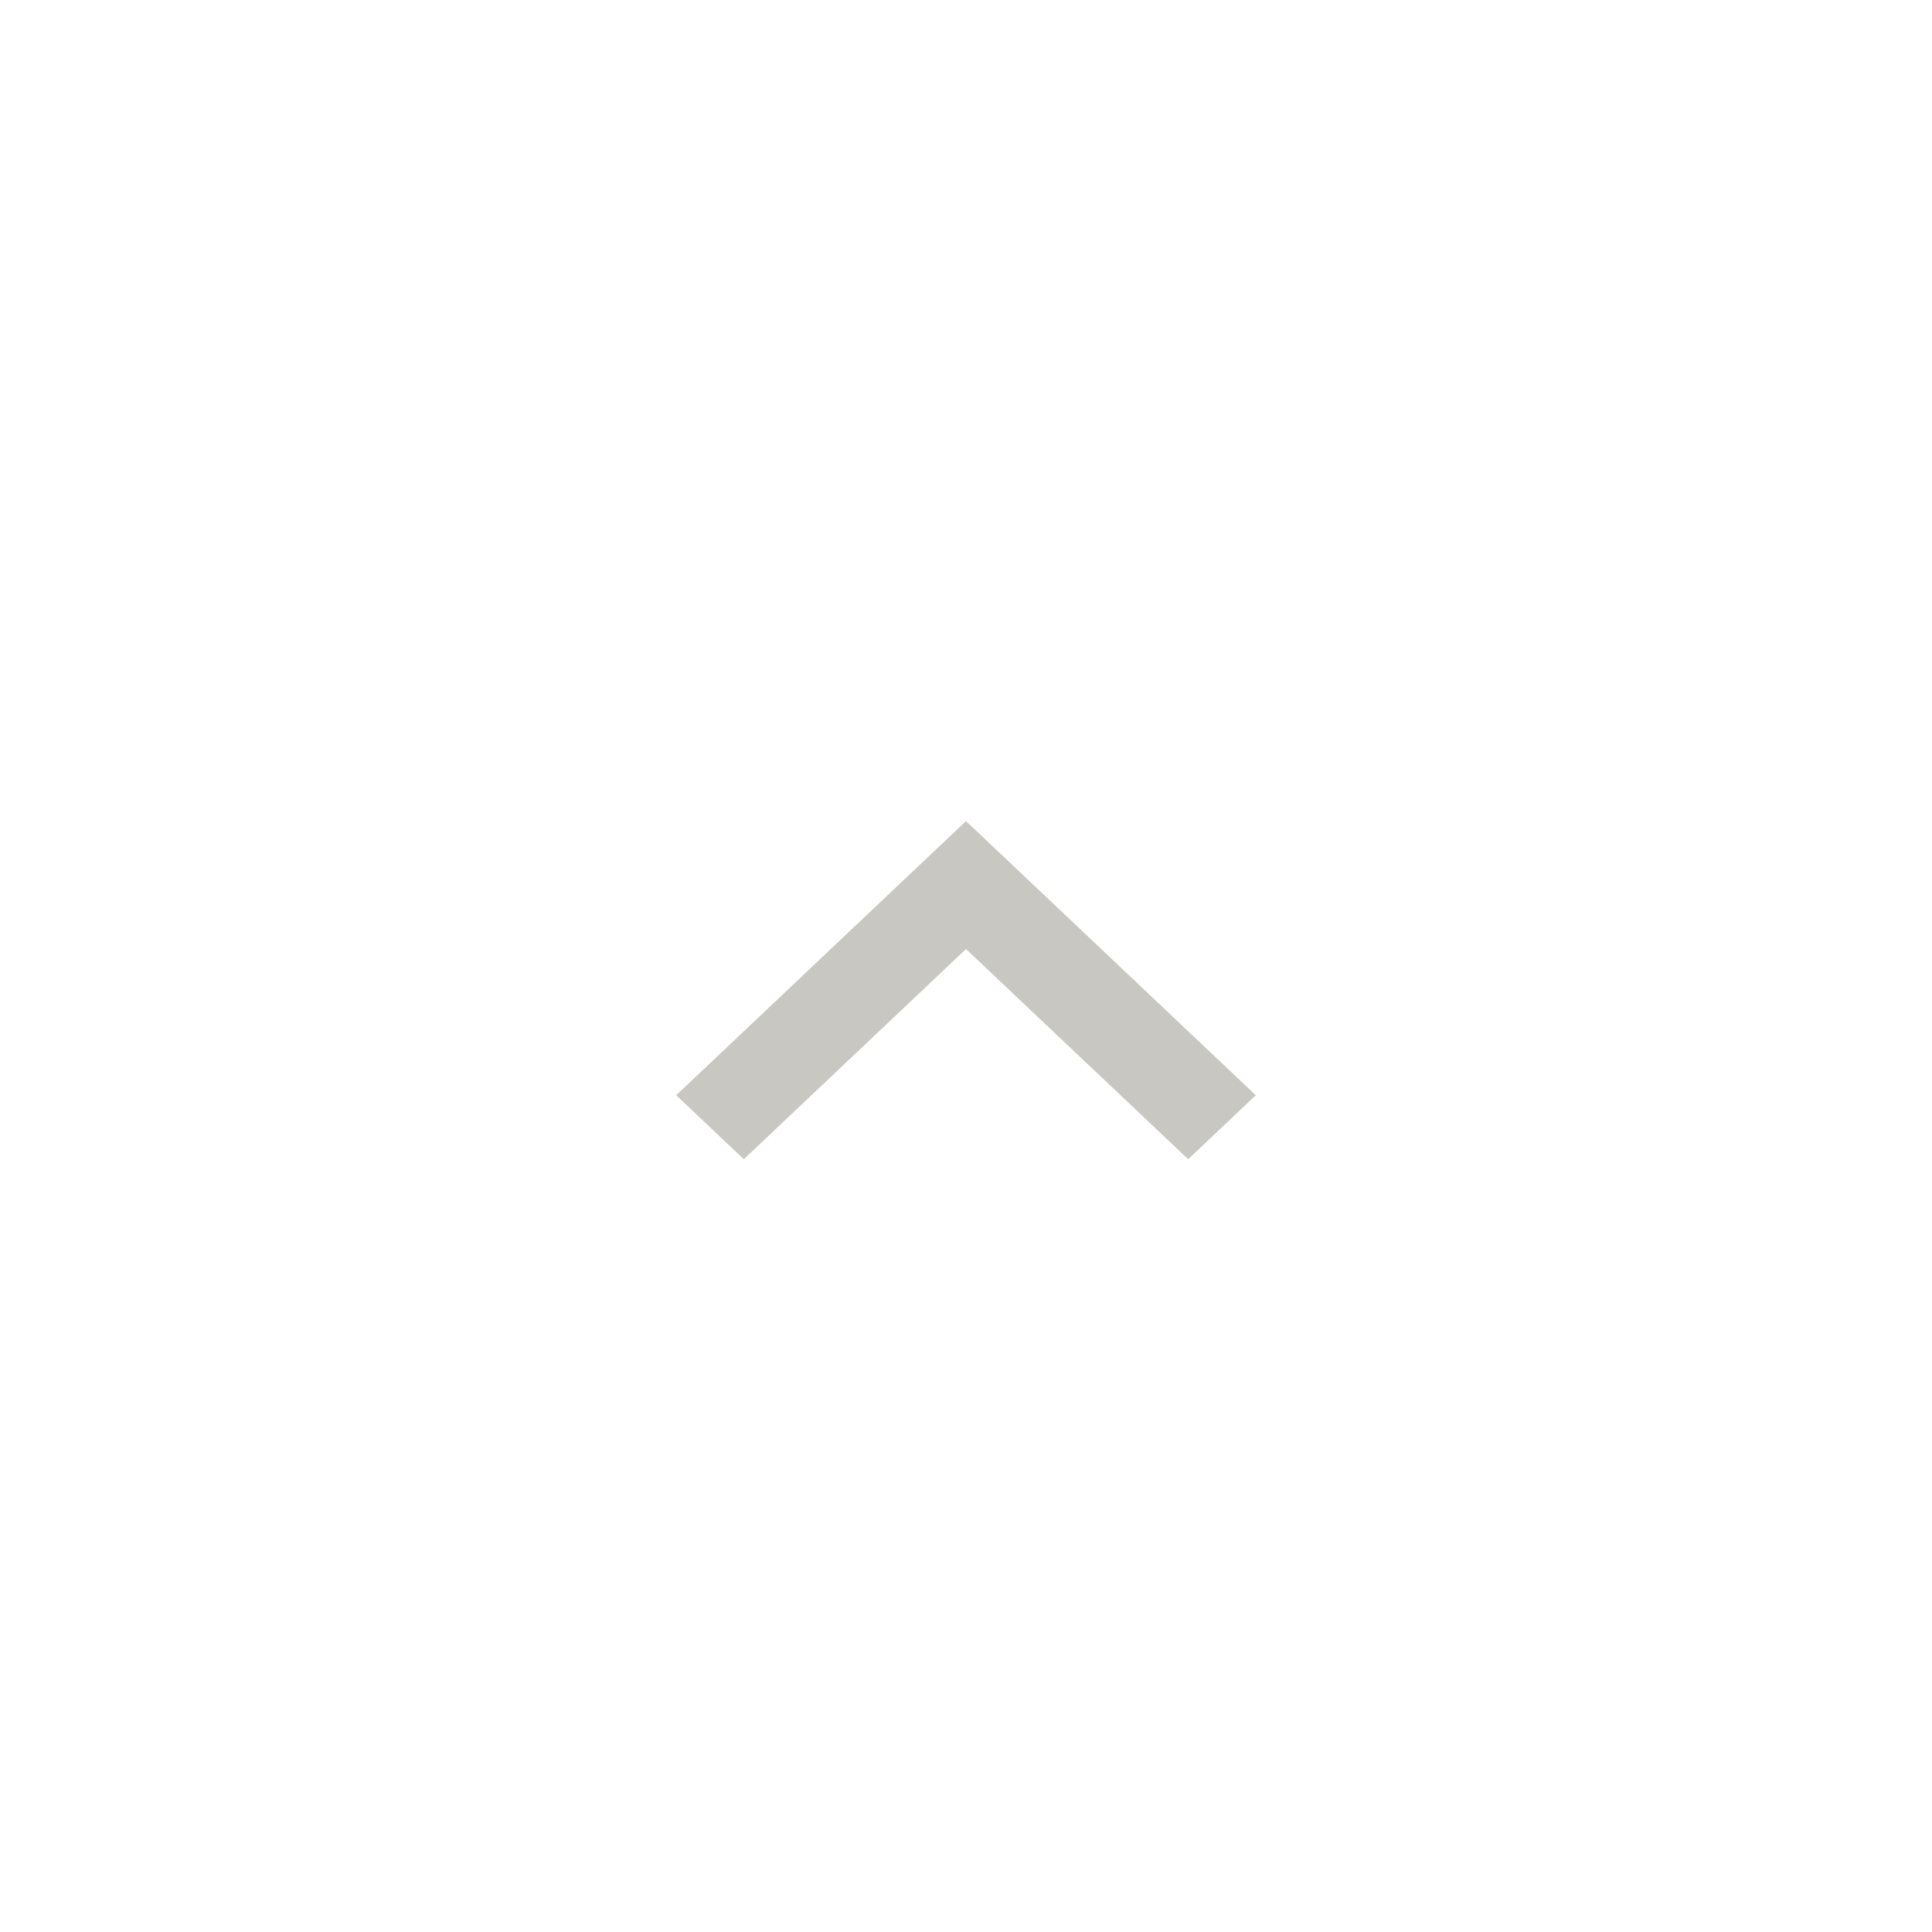
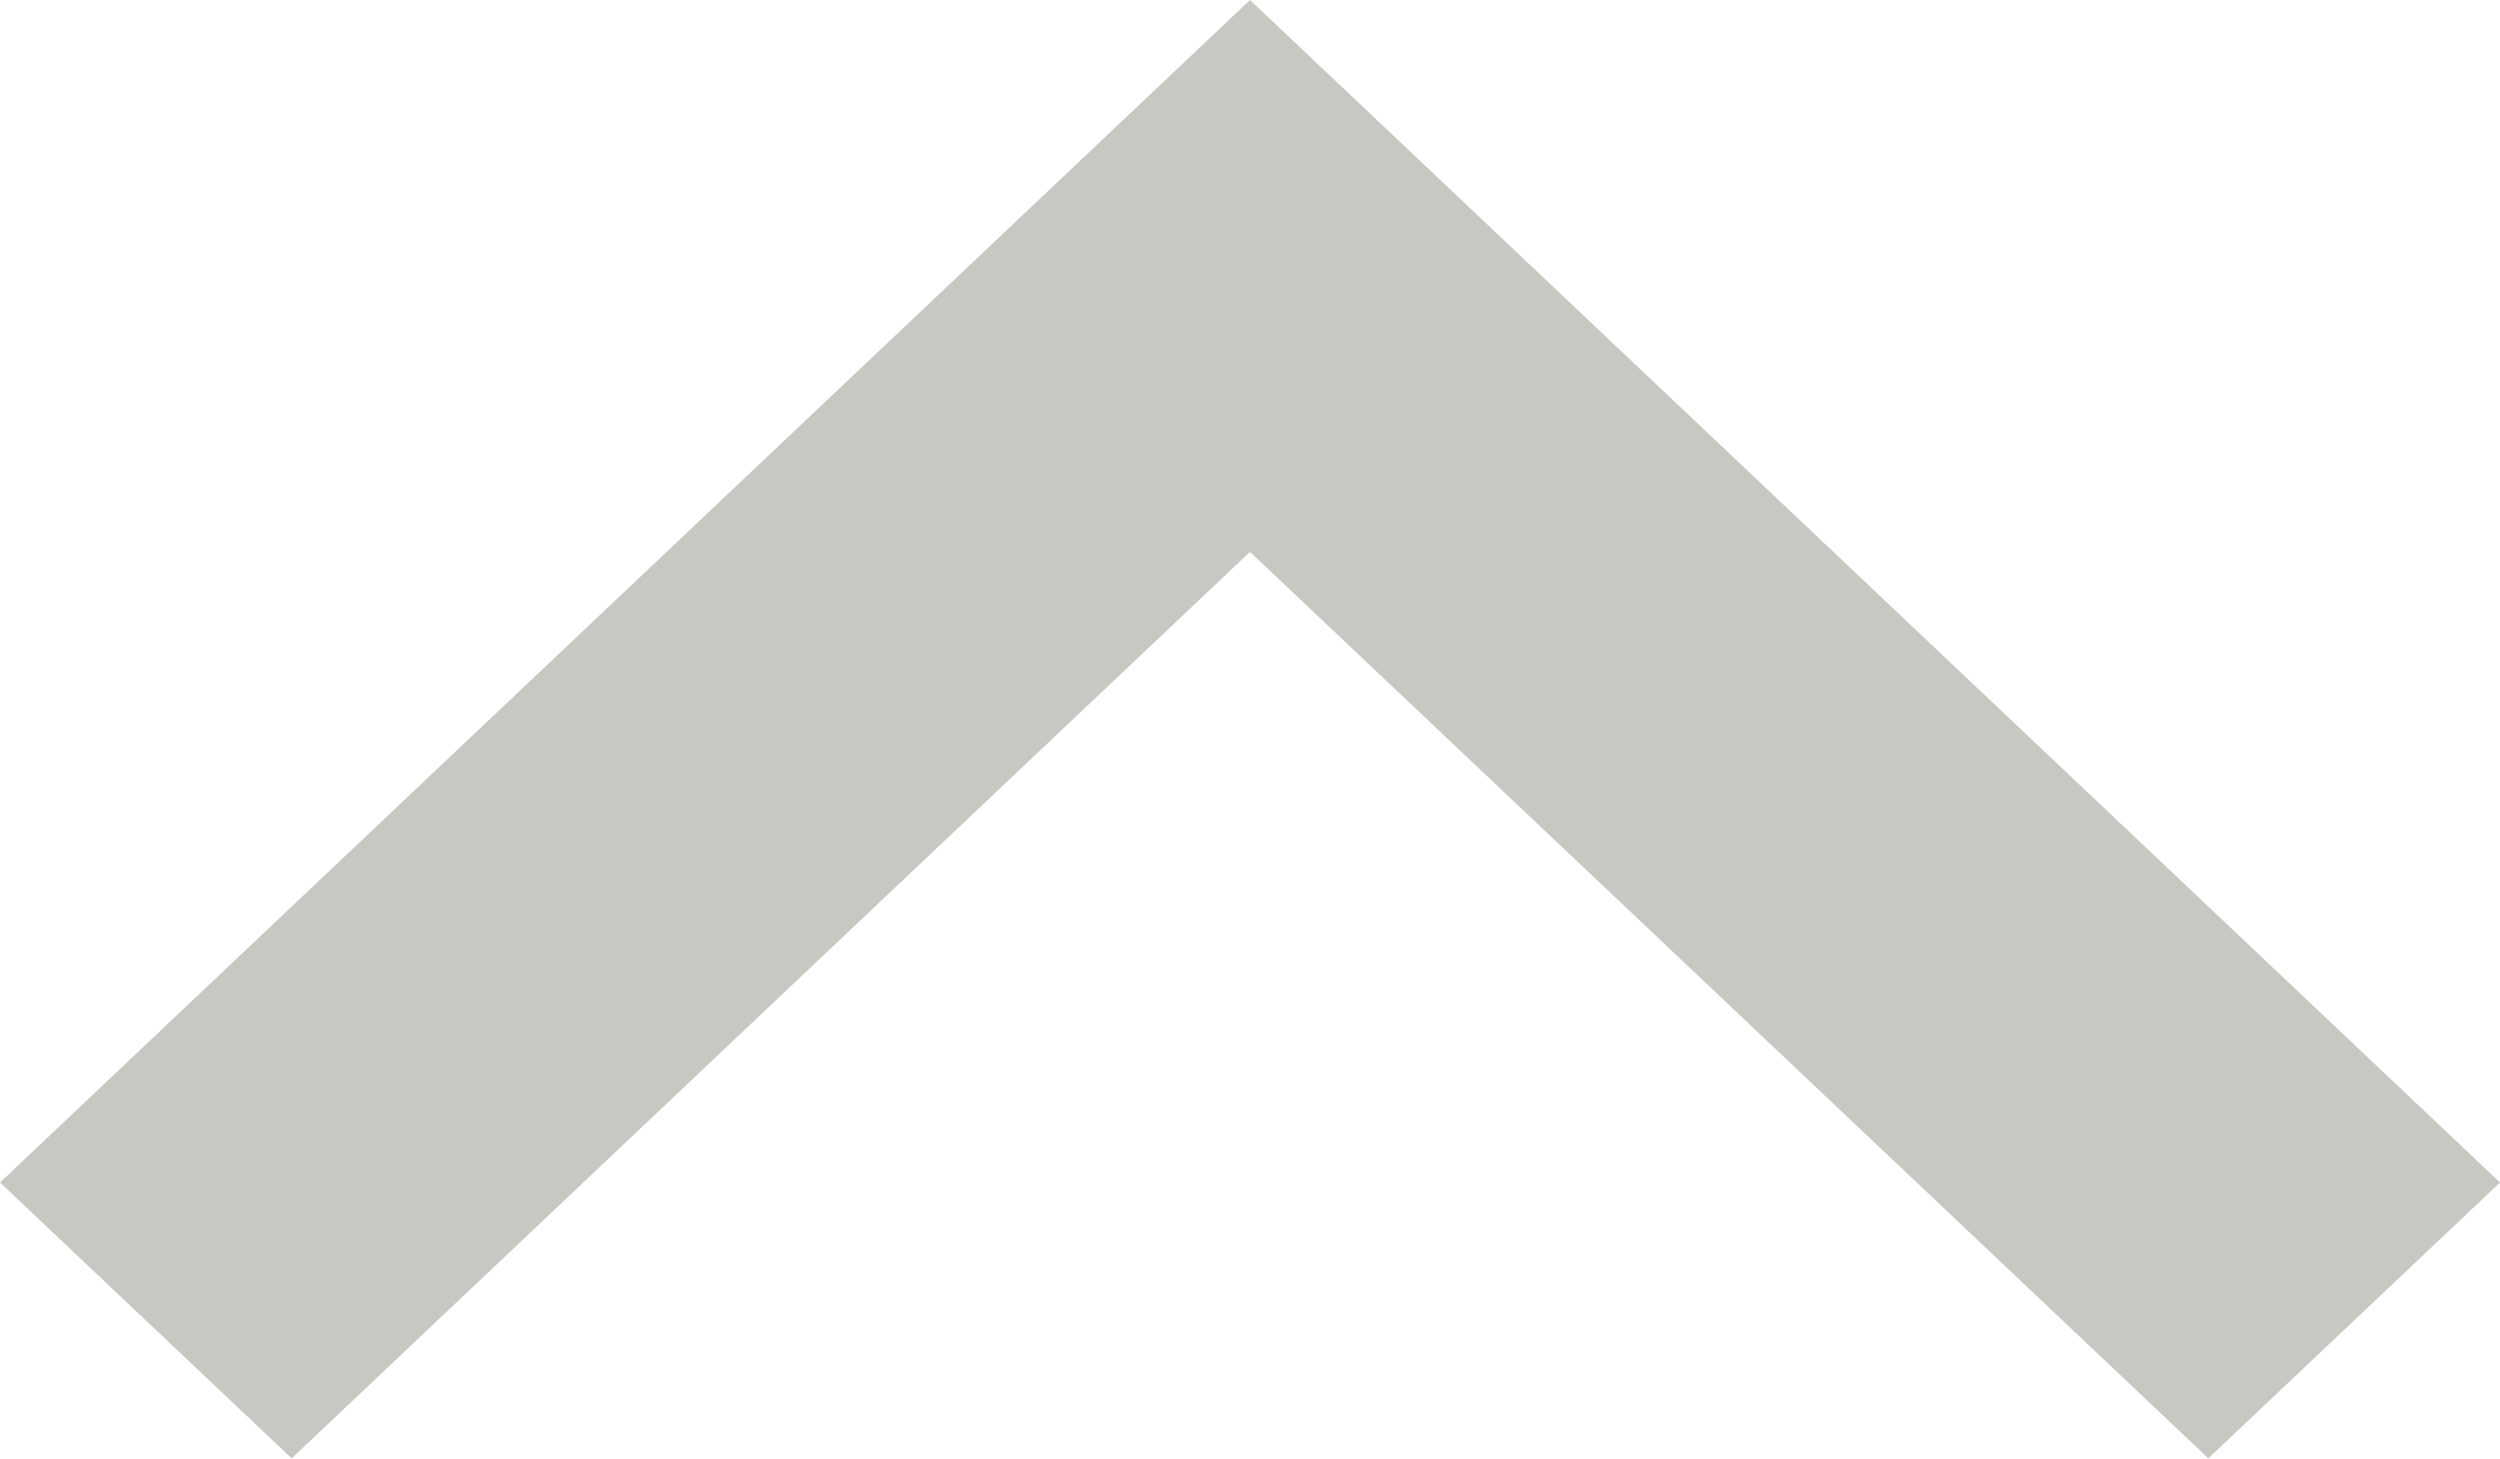
- <svg xmlns="http://www.w3.org/2000/svg" width="40px" height="40px" viewBox="0 0 40 40" version="1.1">
+ <svg xmlns="http://www.w3.org/2000/svg" width="12px" height="7px" viewBox="0 0 12 7" version="1.1">
  <defs />
-   <g id="Up" stroke="none" stroke-width="1" fill="none" fill-rule="evenodd">
-     <polygon id="Shape" fill="#C8C7C2" transform="translate(20, 20.5) scale(-1, -1) rotate(360) translate(-20, -20.5) " points="24.6 17 20 21.351 15.4 17 14 18.324 20 24 26 18.324" />
+   <g id="Android_Ghostery" stroke="none" stroke-width="1" fill="none" fill-rule="evenodd">
+     <g id="Cliqz:-Home" transform="translate(-349, -288)" fill="#C8C7C2">
+       <polygon id="Shape" transform="translate(355, 291.5) scale(1, -1) rotate(360) translate(-355, -291.5) " points="359.6 288 355 292.351 350.4 288 349 289.324 355 295 361 289.324" />
+     </g>
  </g>
</svg>
